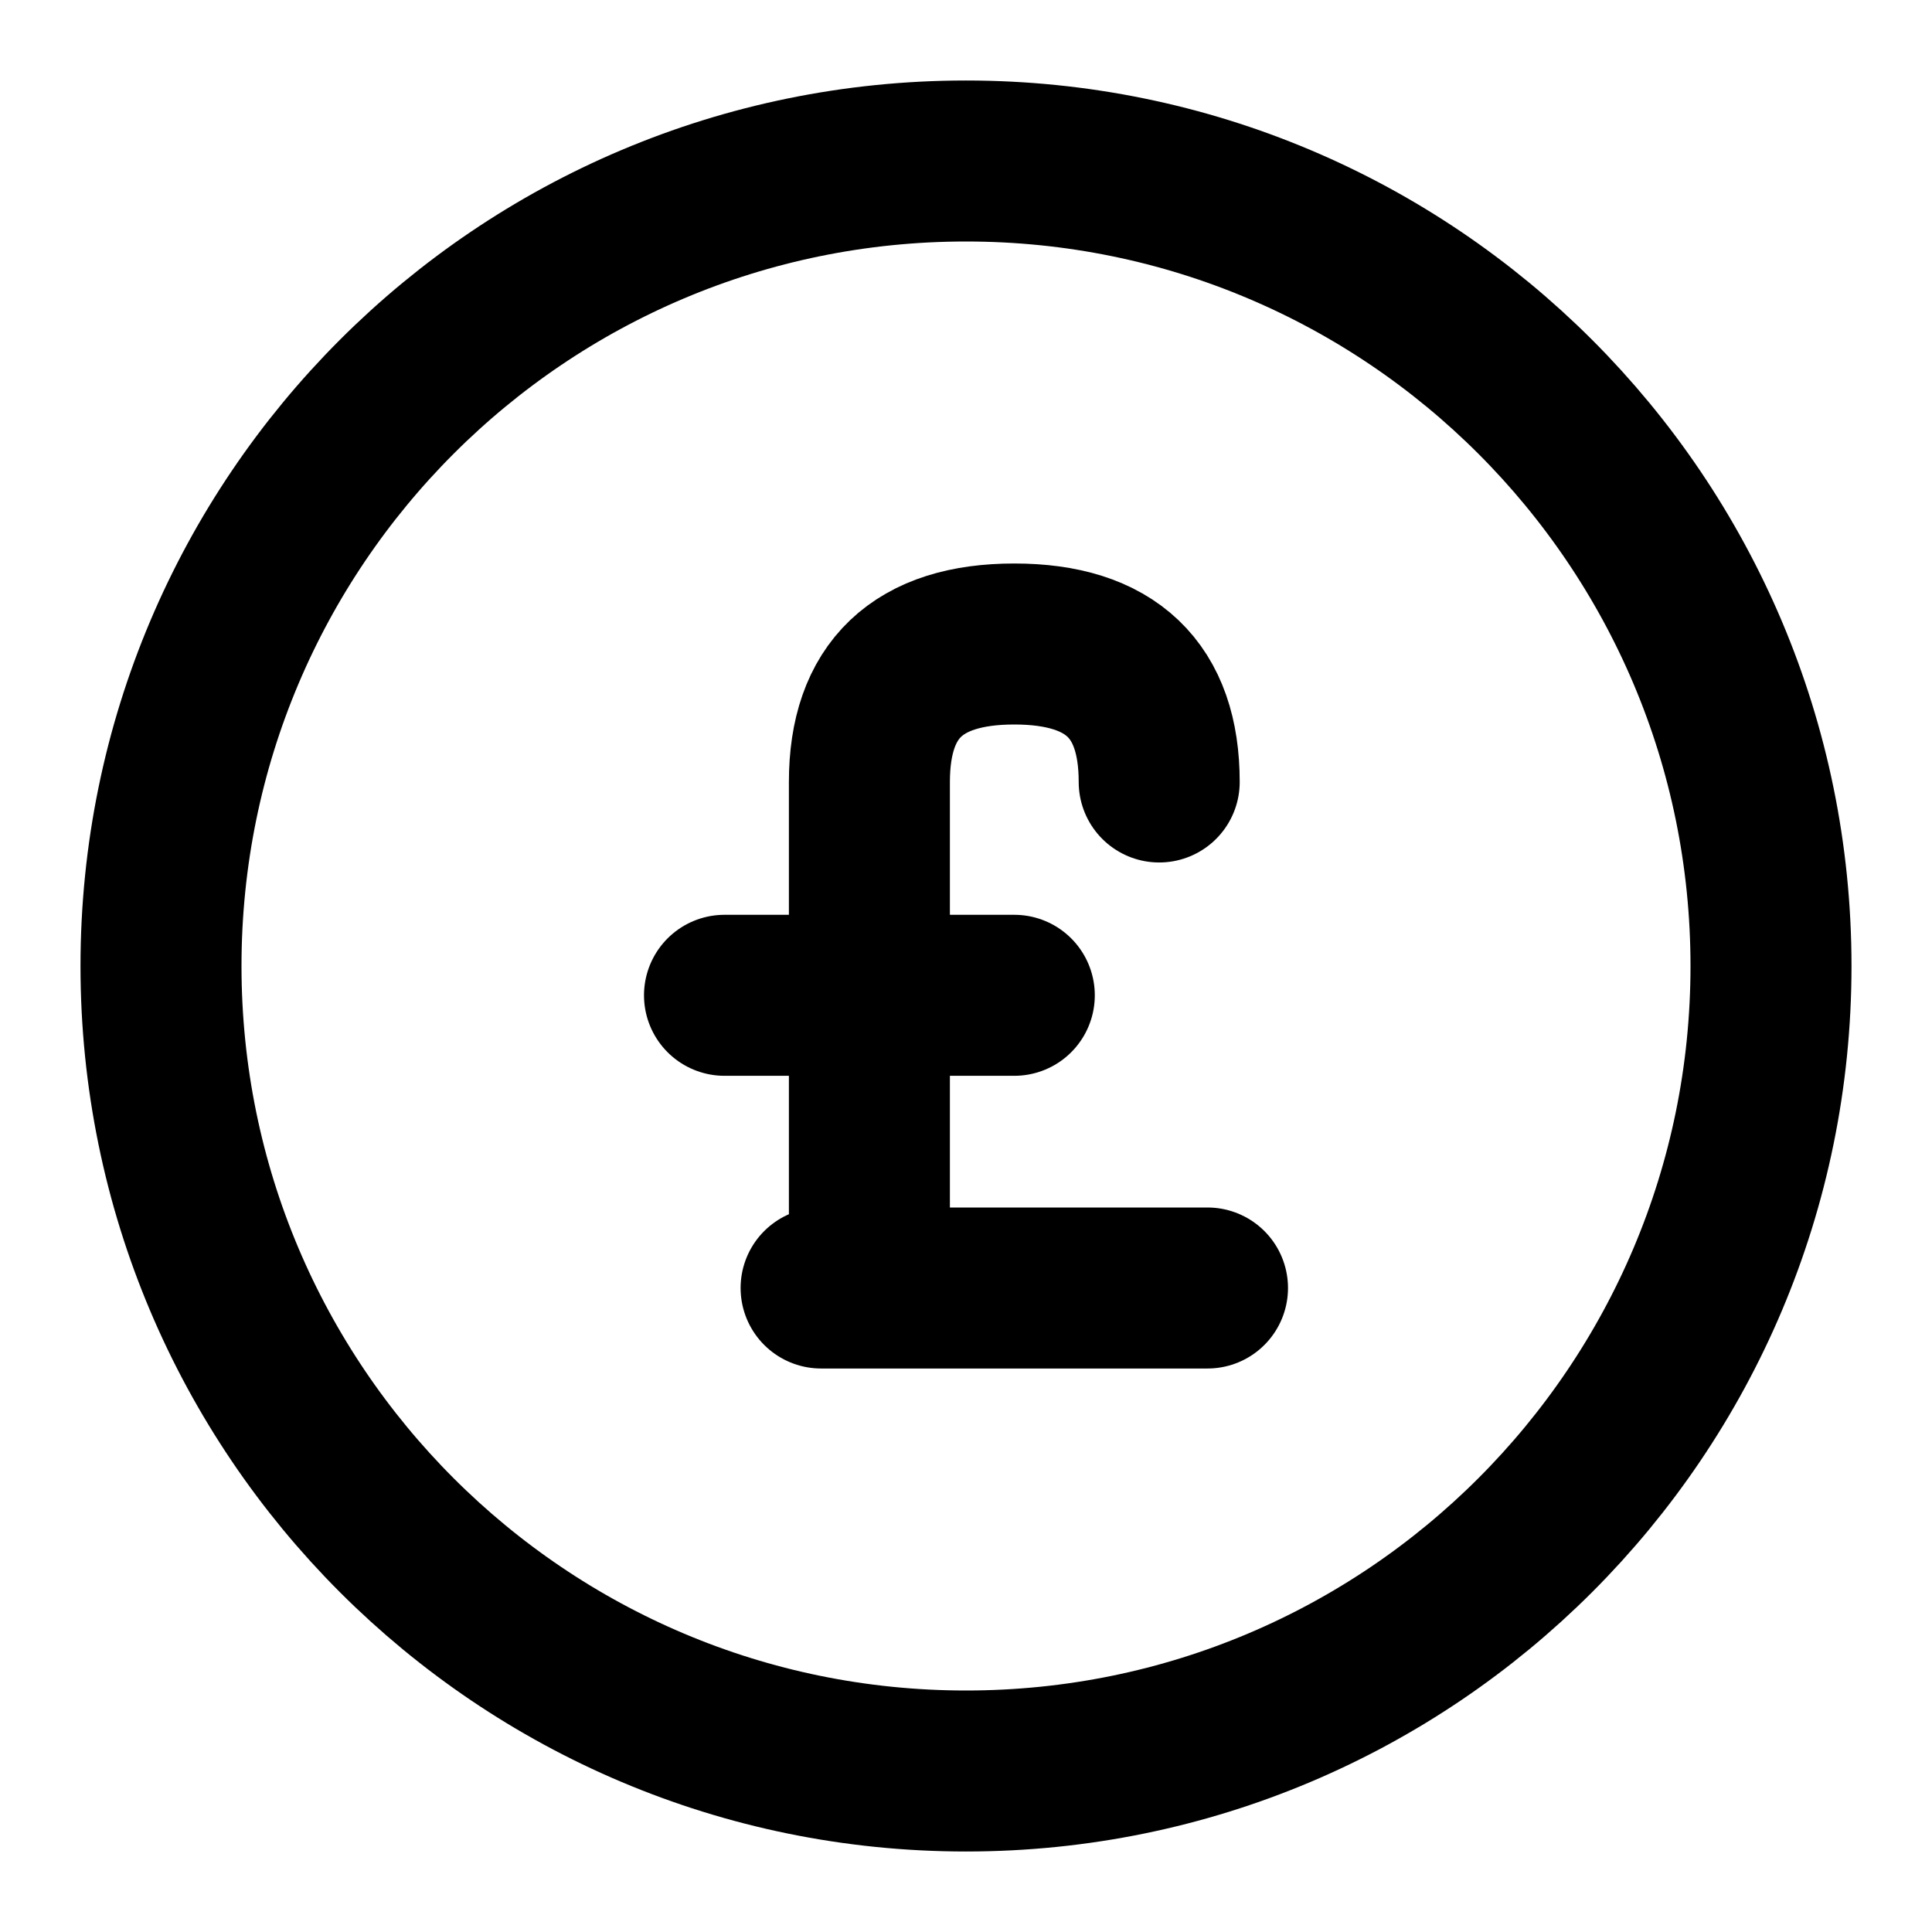
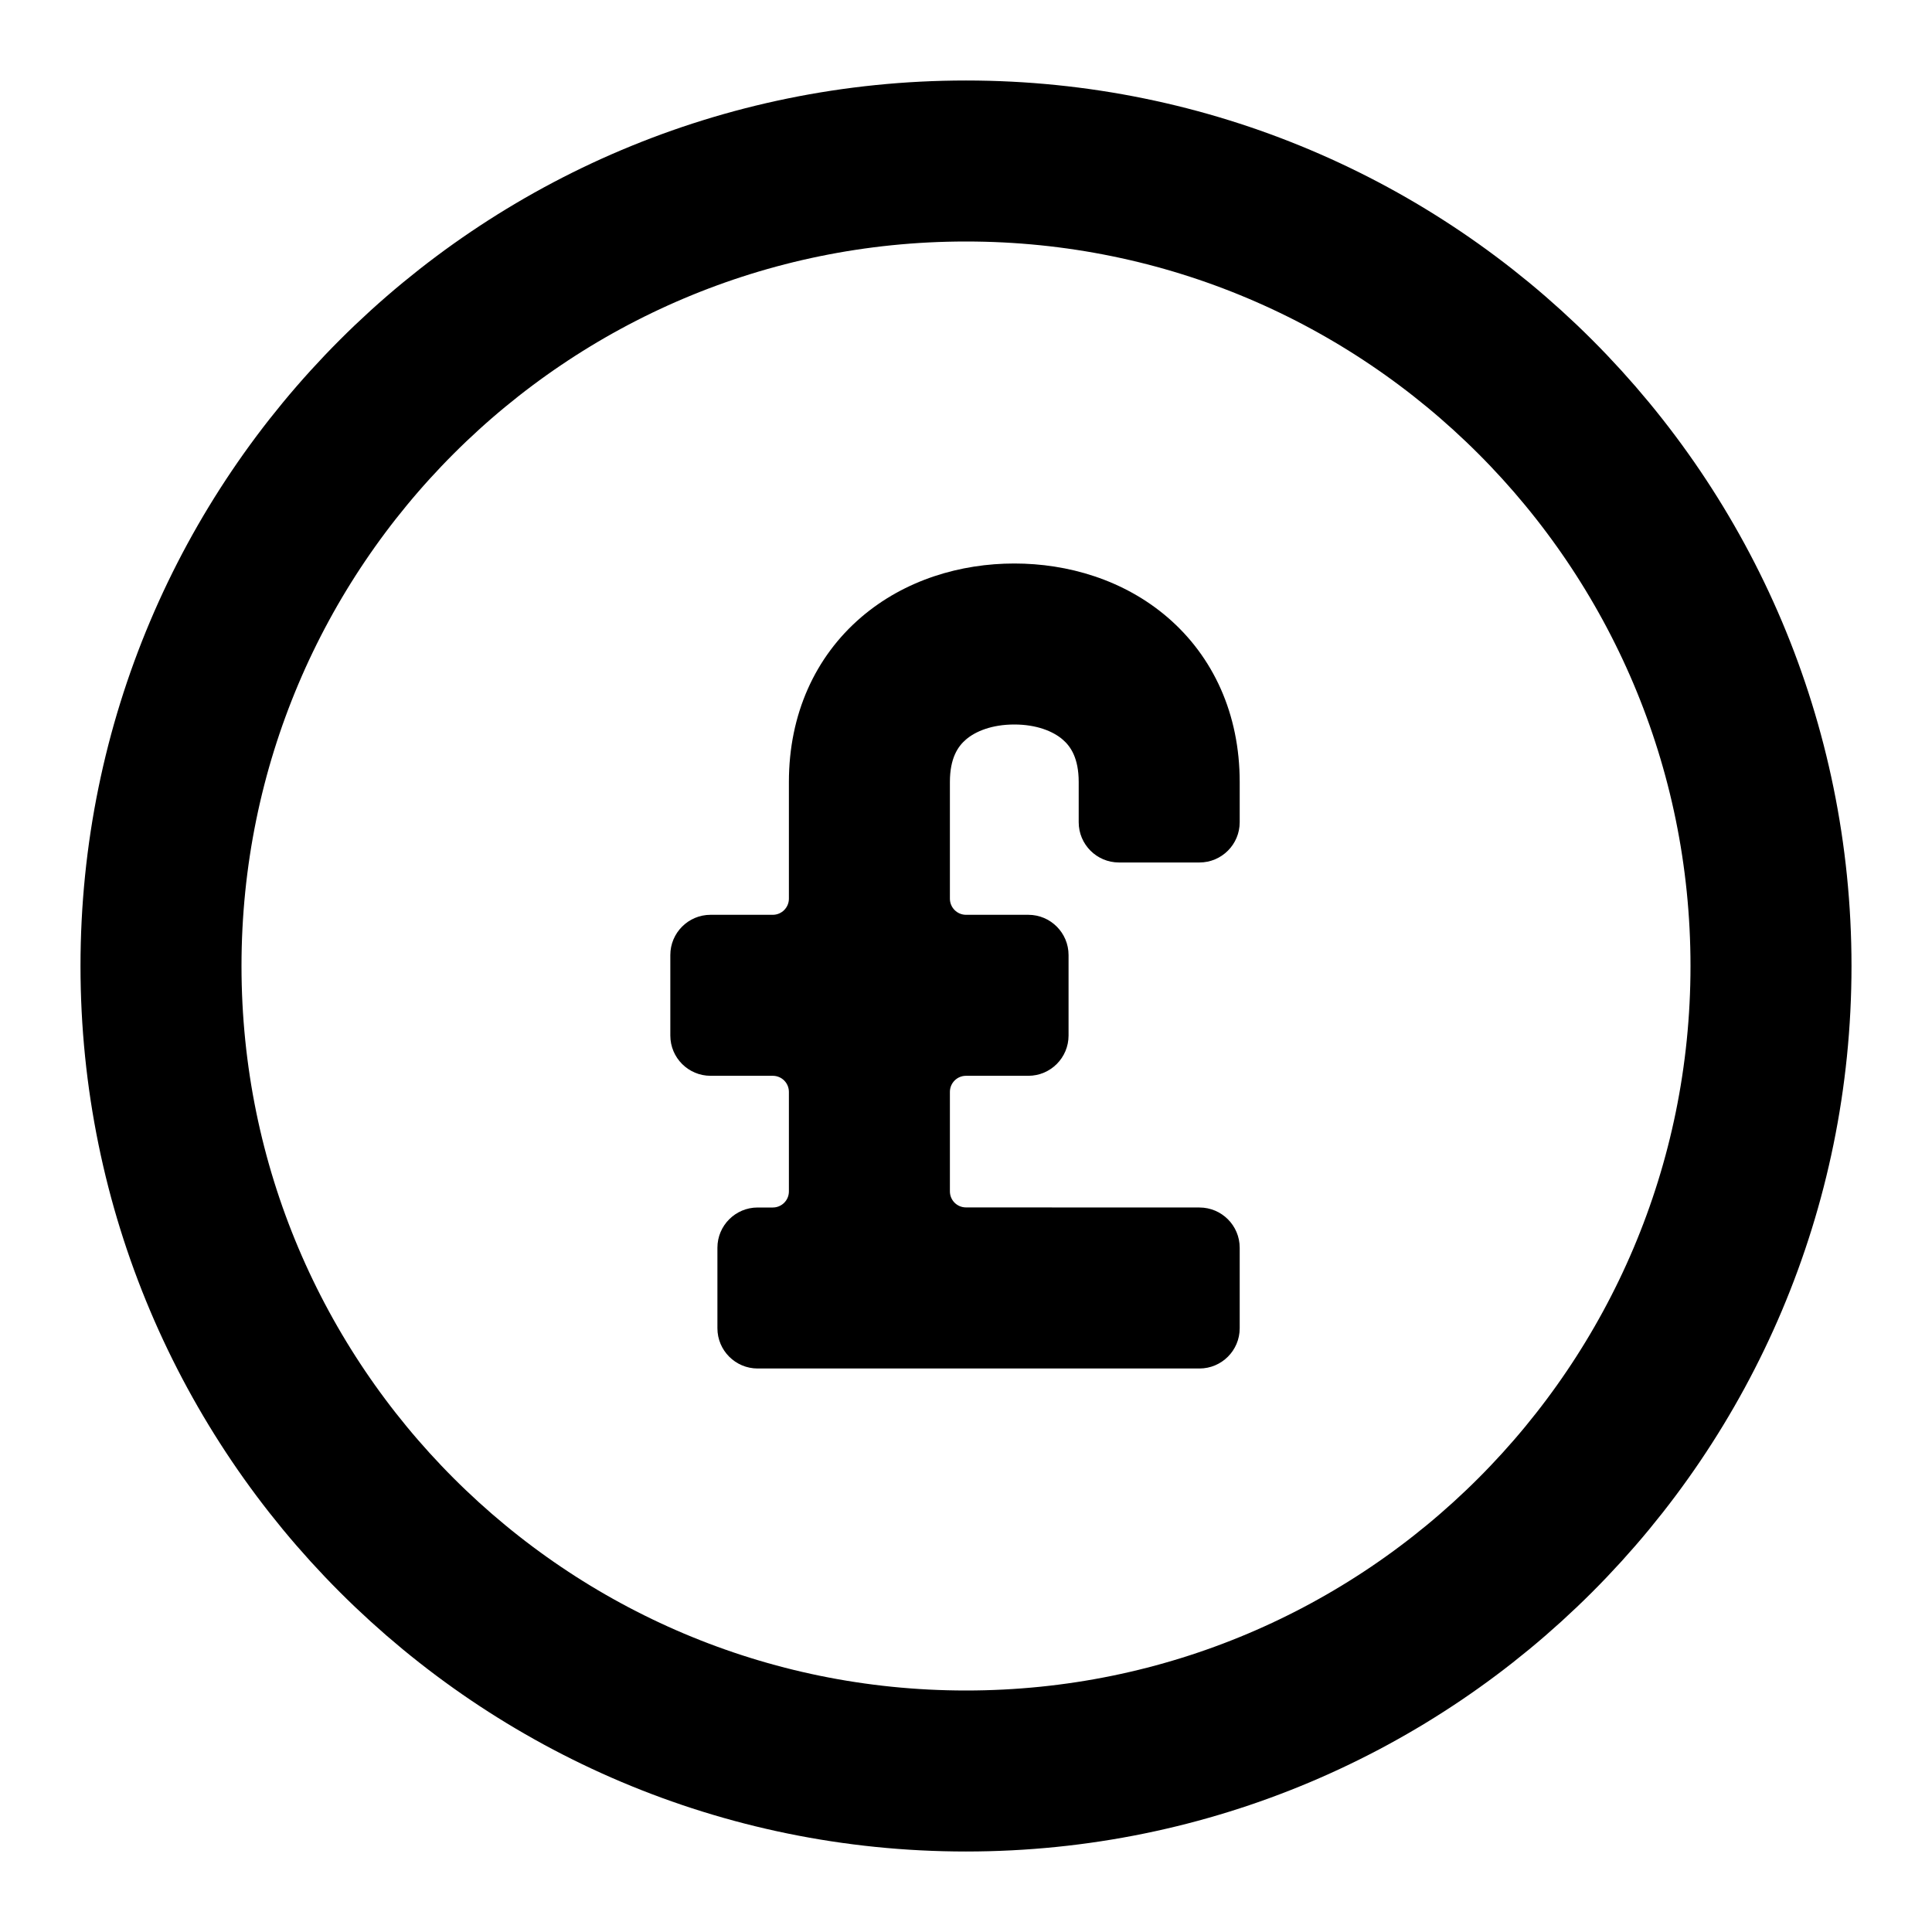
<svg xmlns="http://www.w3.org/2000/svg" width="24" height="24" viewBox="0 0 24 24" fill="none">
-   <path d="M15 16H10.8M10.2 16H10.8M10.8 16C10.8 13.545 10.8 10.857 10.8 9.714C10.8 8.571 11.4 8 12.6 8C13.8 8 14.4 8.571 14.4 9.714M9 12.364H12.6" stroke="black" stroke-width="2" stroke-linecap="round" stroke-linejoin="round" />
+   <path fill-rule="evenodd" clip-rule="evenodd" d="M11.999 9.187C11.901 9.271 11.8 9.416 11.8 9.714V11.164C11.8 11.274 11.89 11.364 12 11.364H12.774C13.05 11.364 13.274 11.588 13.274 11.864V12.864C13.274 13.14 13.05 13.364 12.774 13.364H12C11.89 13.364 11.8 13.453 11.8 13.564V14.799C11.8 14.91 11.889 14.999 12 14.999L14.9 15C15.176 15 15.4 15.224 15.4 15.5V16.5C15.4 16.776 15.176 17 14.9 17H9.412C9.136 17 8.912 16.776 8.912 16.5V15.5C8.912 15.224 9.136 15 9.412 15H9.6C9.71 15 9.8 14.911 9.8 14.8V13.564C9.8 13.453 9.71 13.364 9.6 13.364H8.827C8.551 13.364 8.327 13.14 8.327 12.864V11.864C8.327 11.588 8.551 11.364 8.827 11.364H9.6C9.71 11.364 9.8 11.274 9.8 11.164V9.714C9.8 8.87 10.128 8.158 10.695 7.67C11.241 7.201 11.936 7 12.6 7C13.264 7 13.959 7.201 14.505 7.67C15.072 8.158 15.4 8.87 15.4 9.714V10.214C15.4 10.49 15.176 10.714 14.9 10.714L13.9 10.714C13.624 10.714 13.4 10.49 13.4 10.214V9.714C13.4 9.416 13.299 9.271 13.201 9.187C13.083 9.085 12.878 9 12.6 9C12.322 9 12.117 9.085 11.999 9.187Z" fill="black" />
  <circle cx="12" cy="12" r="10" stroke="black" stroke-width="2" />
</svg>
